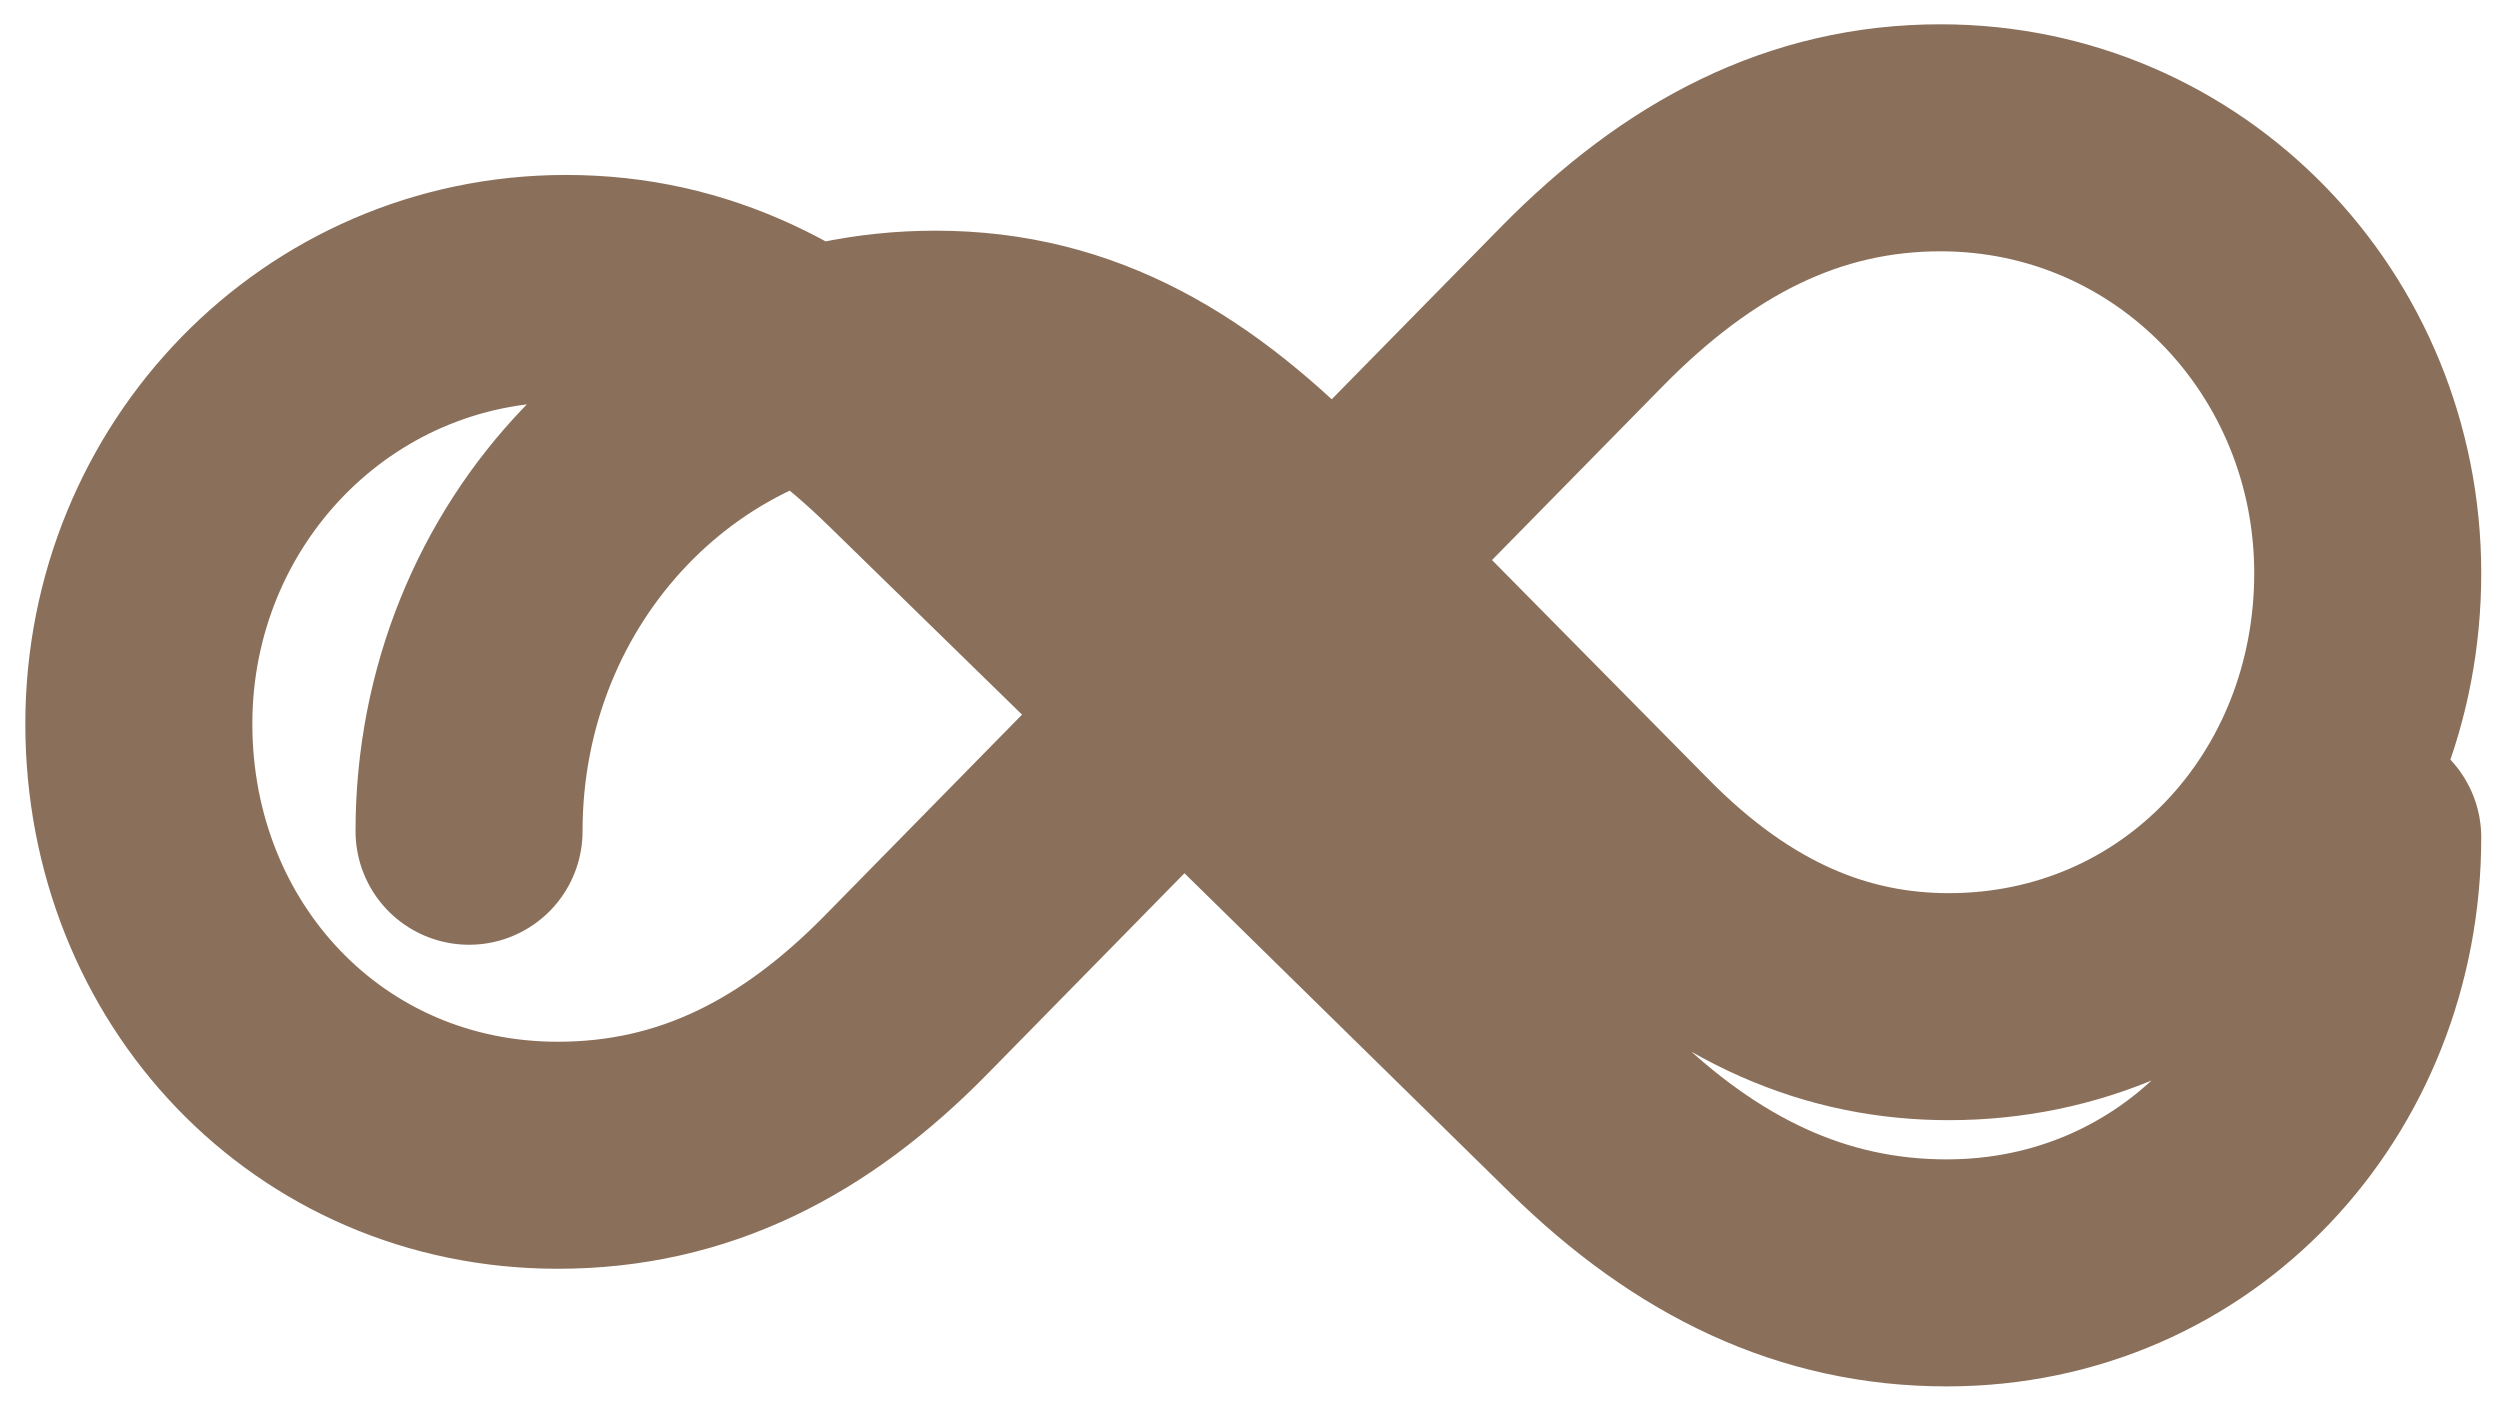
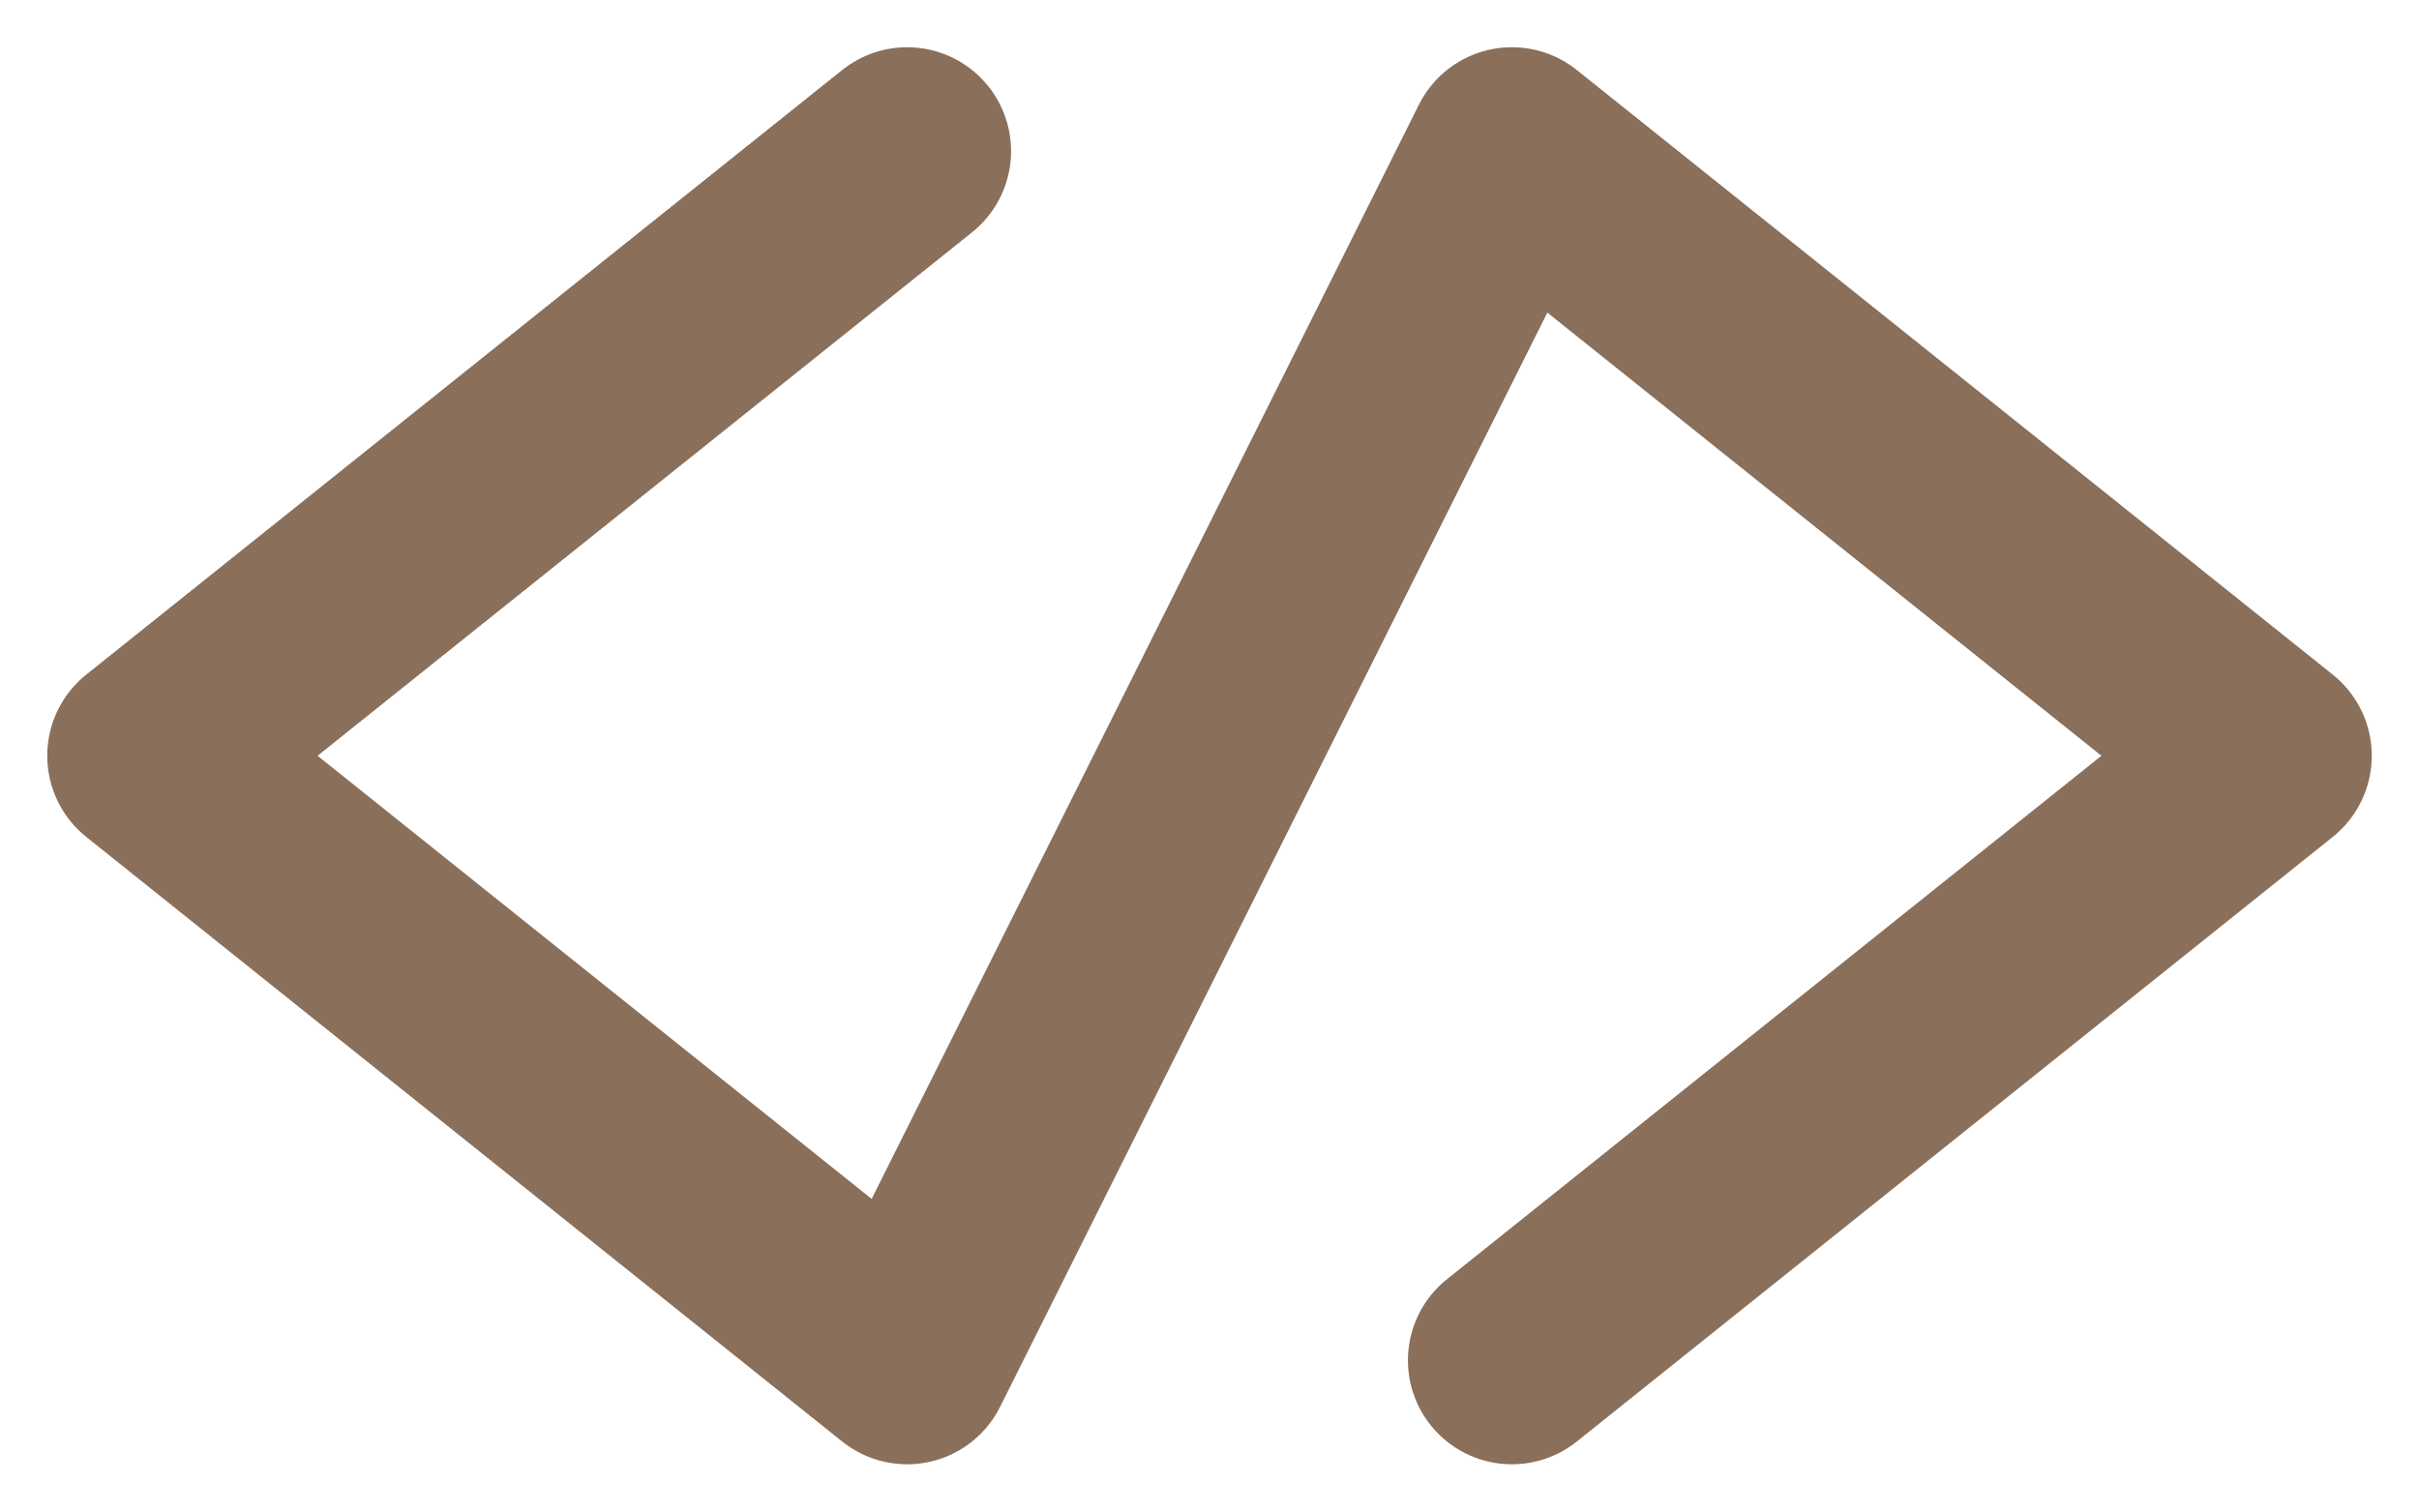
- <svg xmlns="http://www.w3.org/2000/svg" viewBox="0.9 10 53.3 30" fill="none">
-   <path d="M17.5 31.9        C17.5 25.35 22.55 20.1 28.8 20.1        C32.25 20.1 34.9 21.7 37.55 24.45        L45.55 32.55        C48.1 35.15 50.7 36.15 53.35 36.15        C59.15 36.15 63.5 31.45 63.5 25.65        C63.5 19.85 58.95 15.1 53.15 15.1        C49.85 15.1 47.05 16.55 44.45 19.2        L36.15 27.65        L28.1 35.85        C25.65 38.35 22.95 39.75 19.65 39.75        C13.85 39.75 9.5 35.1 9.5 29.3        C9.5 23.5 14.05 18.75 19.85 18.75        C22.95 18.75 25.6 20.05 28.15 22.55        L36.55 30.75        L44.65 38.7        C47.25 41.25 50.05 42.6 53.3 42.6        C59.15 42.6 63.5 37.85 63.5 32.05" stroke="#8A6F5A" stroke-width="5.5" stroke-linecap="round" stroke-linejoin="round" transform="translate(-4.5 -0.35) scale(0.88)" />
+ <svg xmlns="http://www.w3.org/2000/svg" viewBox="0 0 64 40" fill="none">
+   <path d="M24 4        L4 20        L24 36        L40 4        L60 20        L40 36" stroke="#8A6F5A" stroke-width="5.5" stroke-linecap="round" stroke-linejoin="round" />
</svg>
